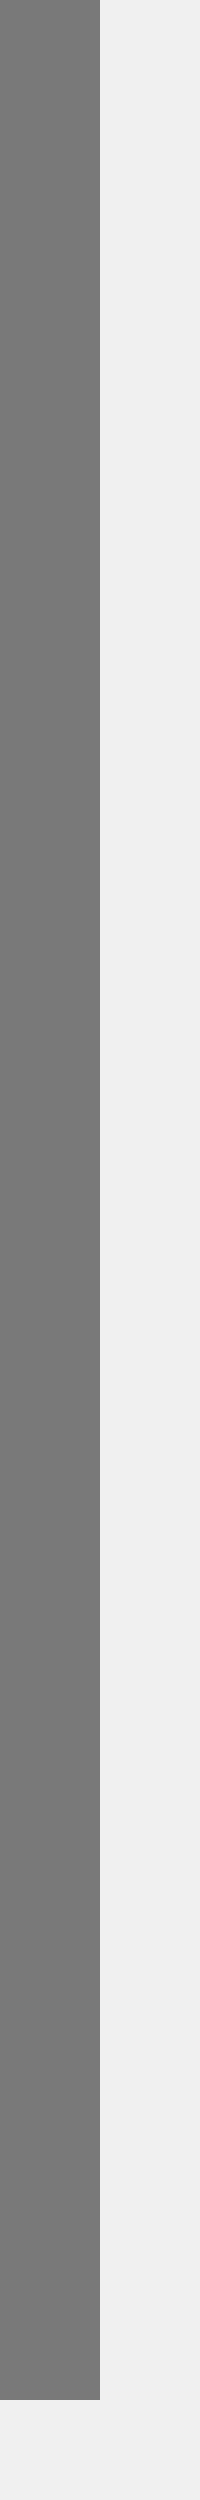
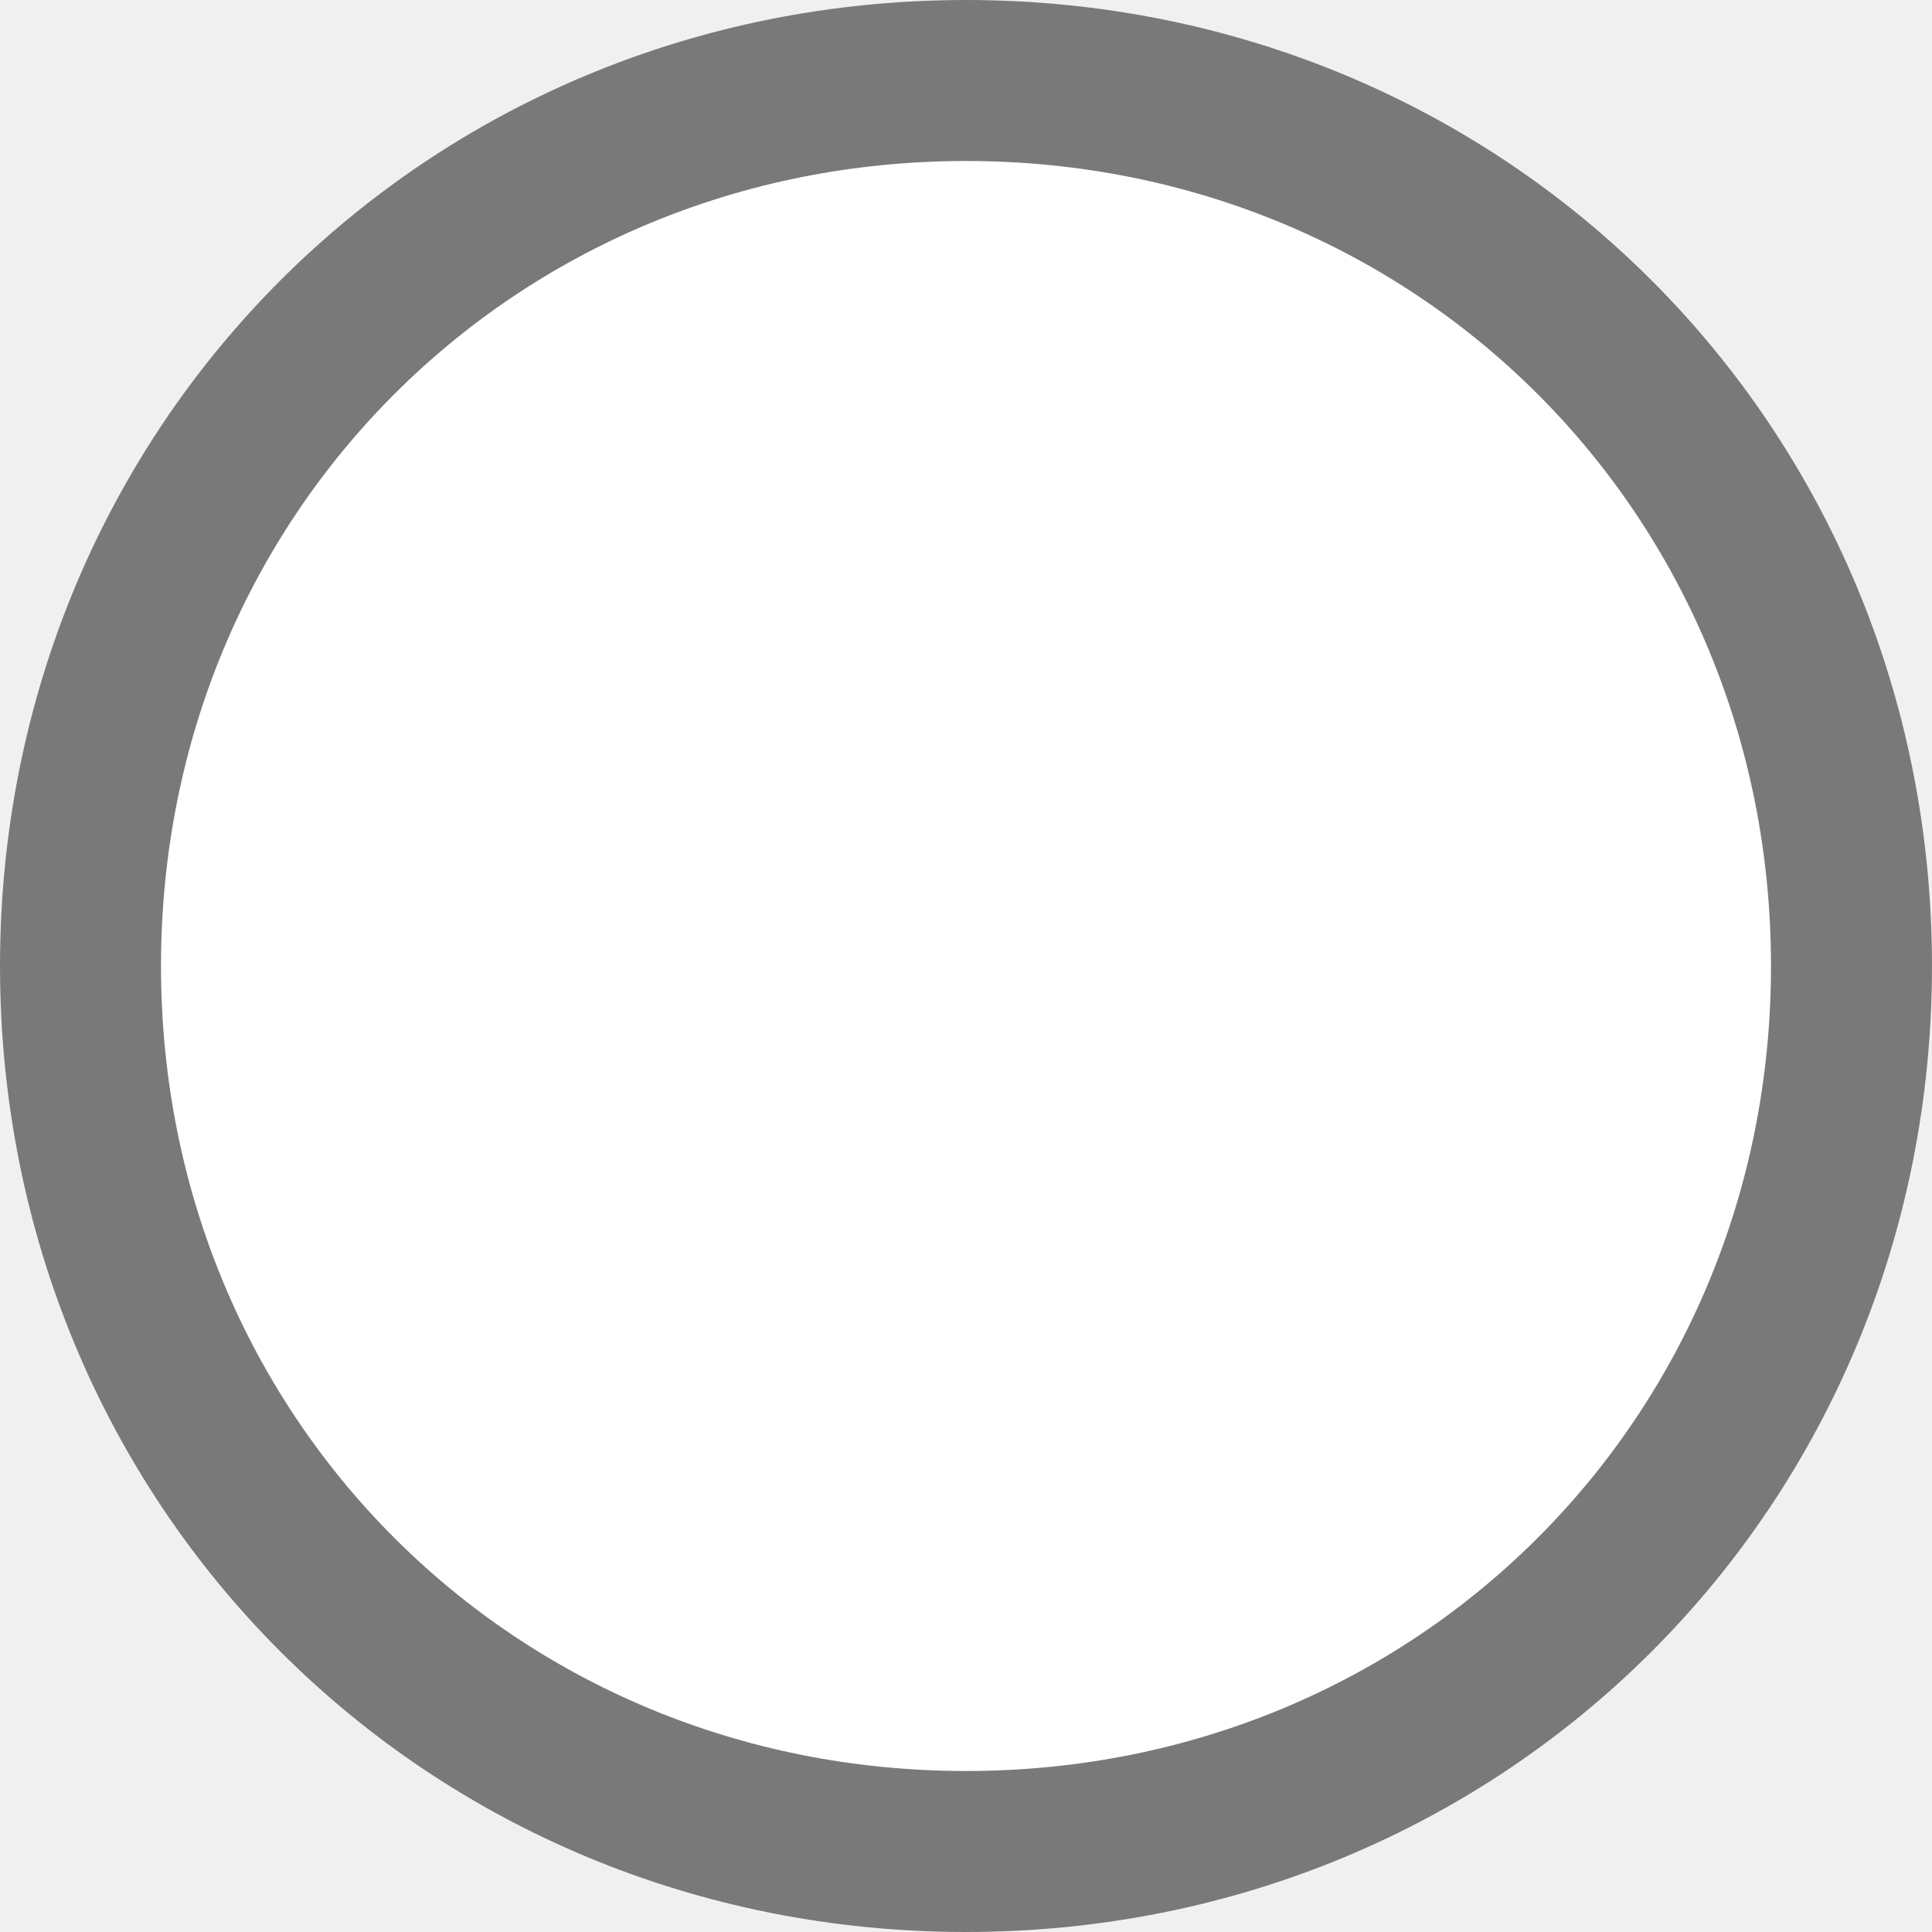
- <svg xmlns="http://www.w3.org/2000/svg" version="1.1" width="2px" height="25px">
-   <g transform="matrix(1 0 0 1 -616 -173 )">
-     <path d="M 616.5 173  L 616.5 197  " stroke-width="1" stroke="#797979" fill="none" />
-   </g>
+ <svg xmlns="http://www.w3.org/2000/svg" version="1.1" width="12px" height="12px" viewBox="1274 177  12 12">
+   <path d="M 1280 177  C 1283.36 177  1286 179.64  1286 183  C 1286 186.36  1283.36 189  1280 189  C 1276.64 189  1274 186.36  1274 183  C 1274 179.64  1276.64 177  1280 177  Z " fill-rule="nonzero" fill="#ffffff" stroke="none" />
+   <path d="M 1280 177.5  C 1283.08 177.5  1285.5 179.92  1285.5 183  C 1285.5 186.08  1283.08 188.5  1280 188.5  C 1276.92 188.5  1274.5 186.08  1274.5 183  C 1274.5 179.92  1276.92 177.5  1280 177.5  Z " stroke-width="1" stroke="#797979" fill="none" />
</svg>
